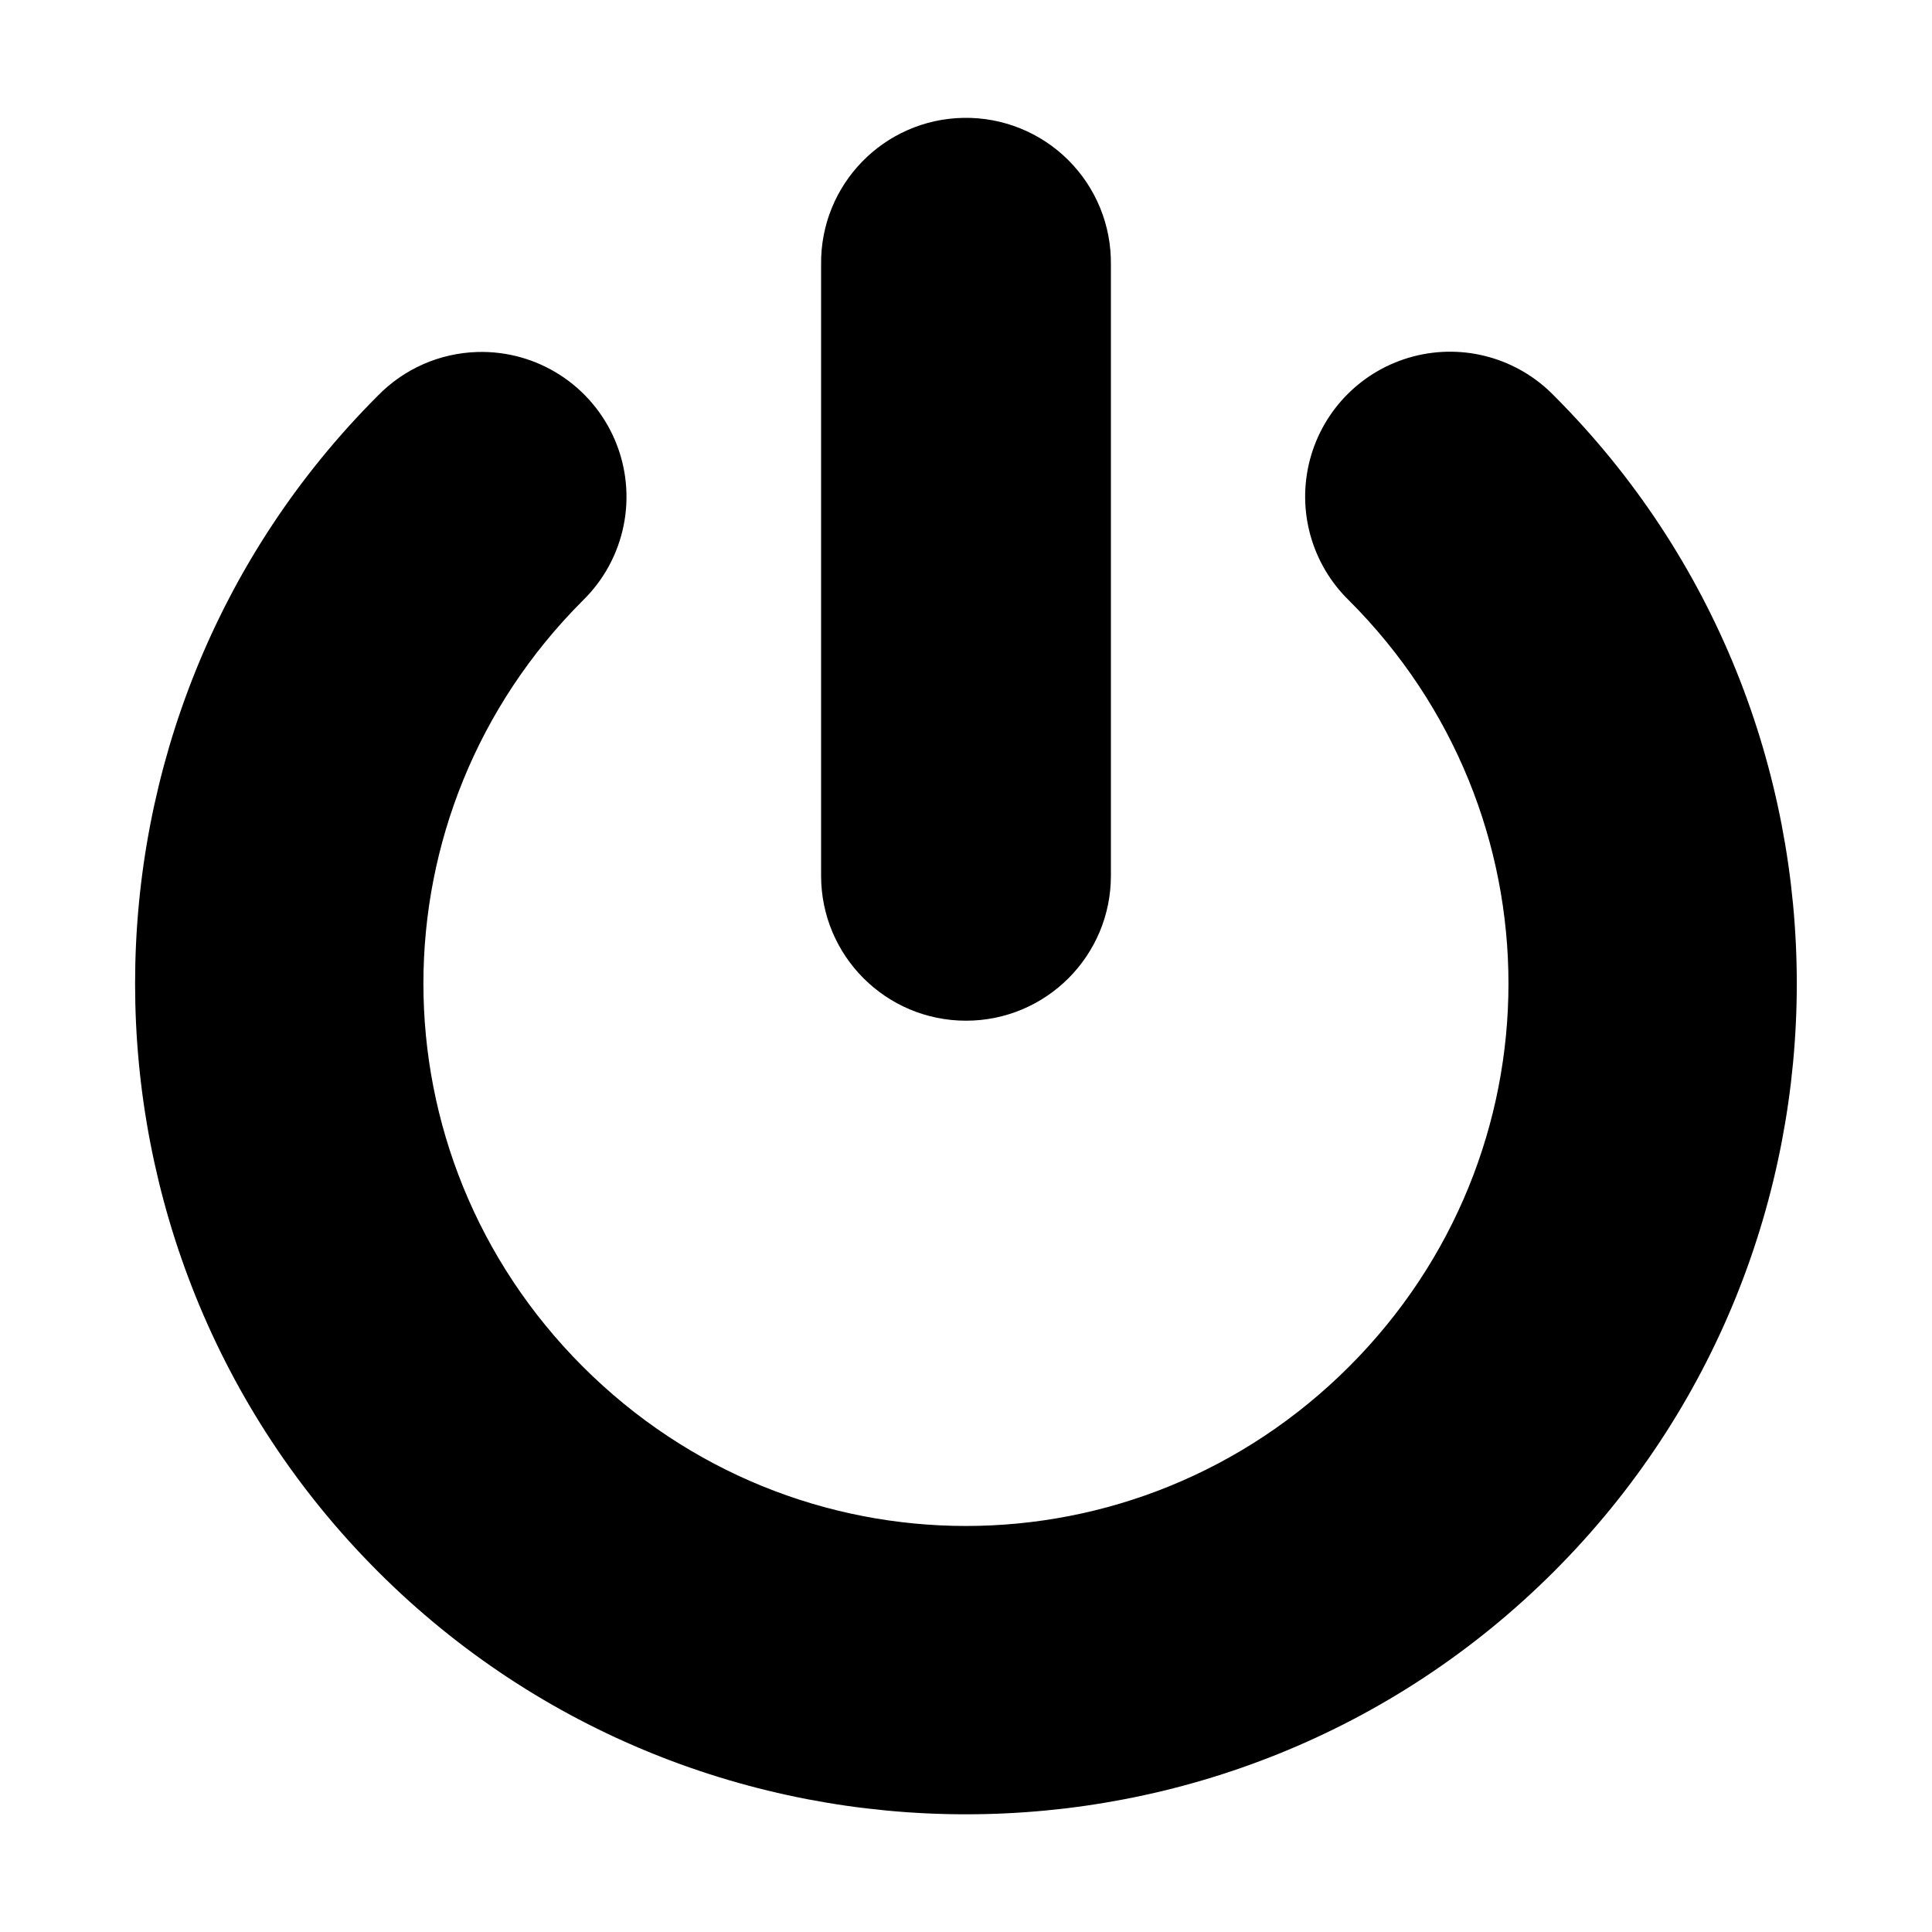
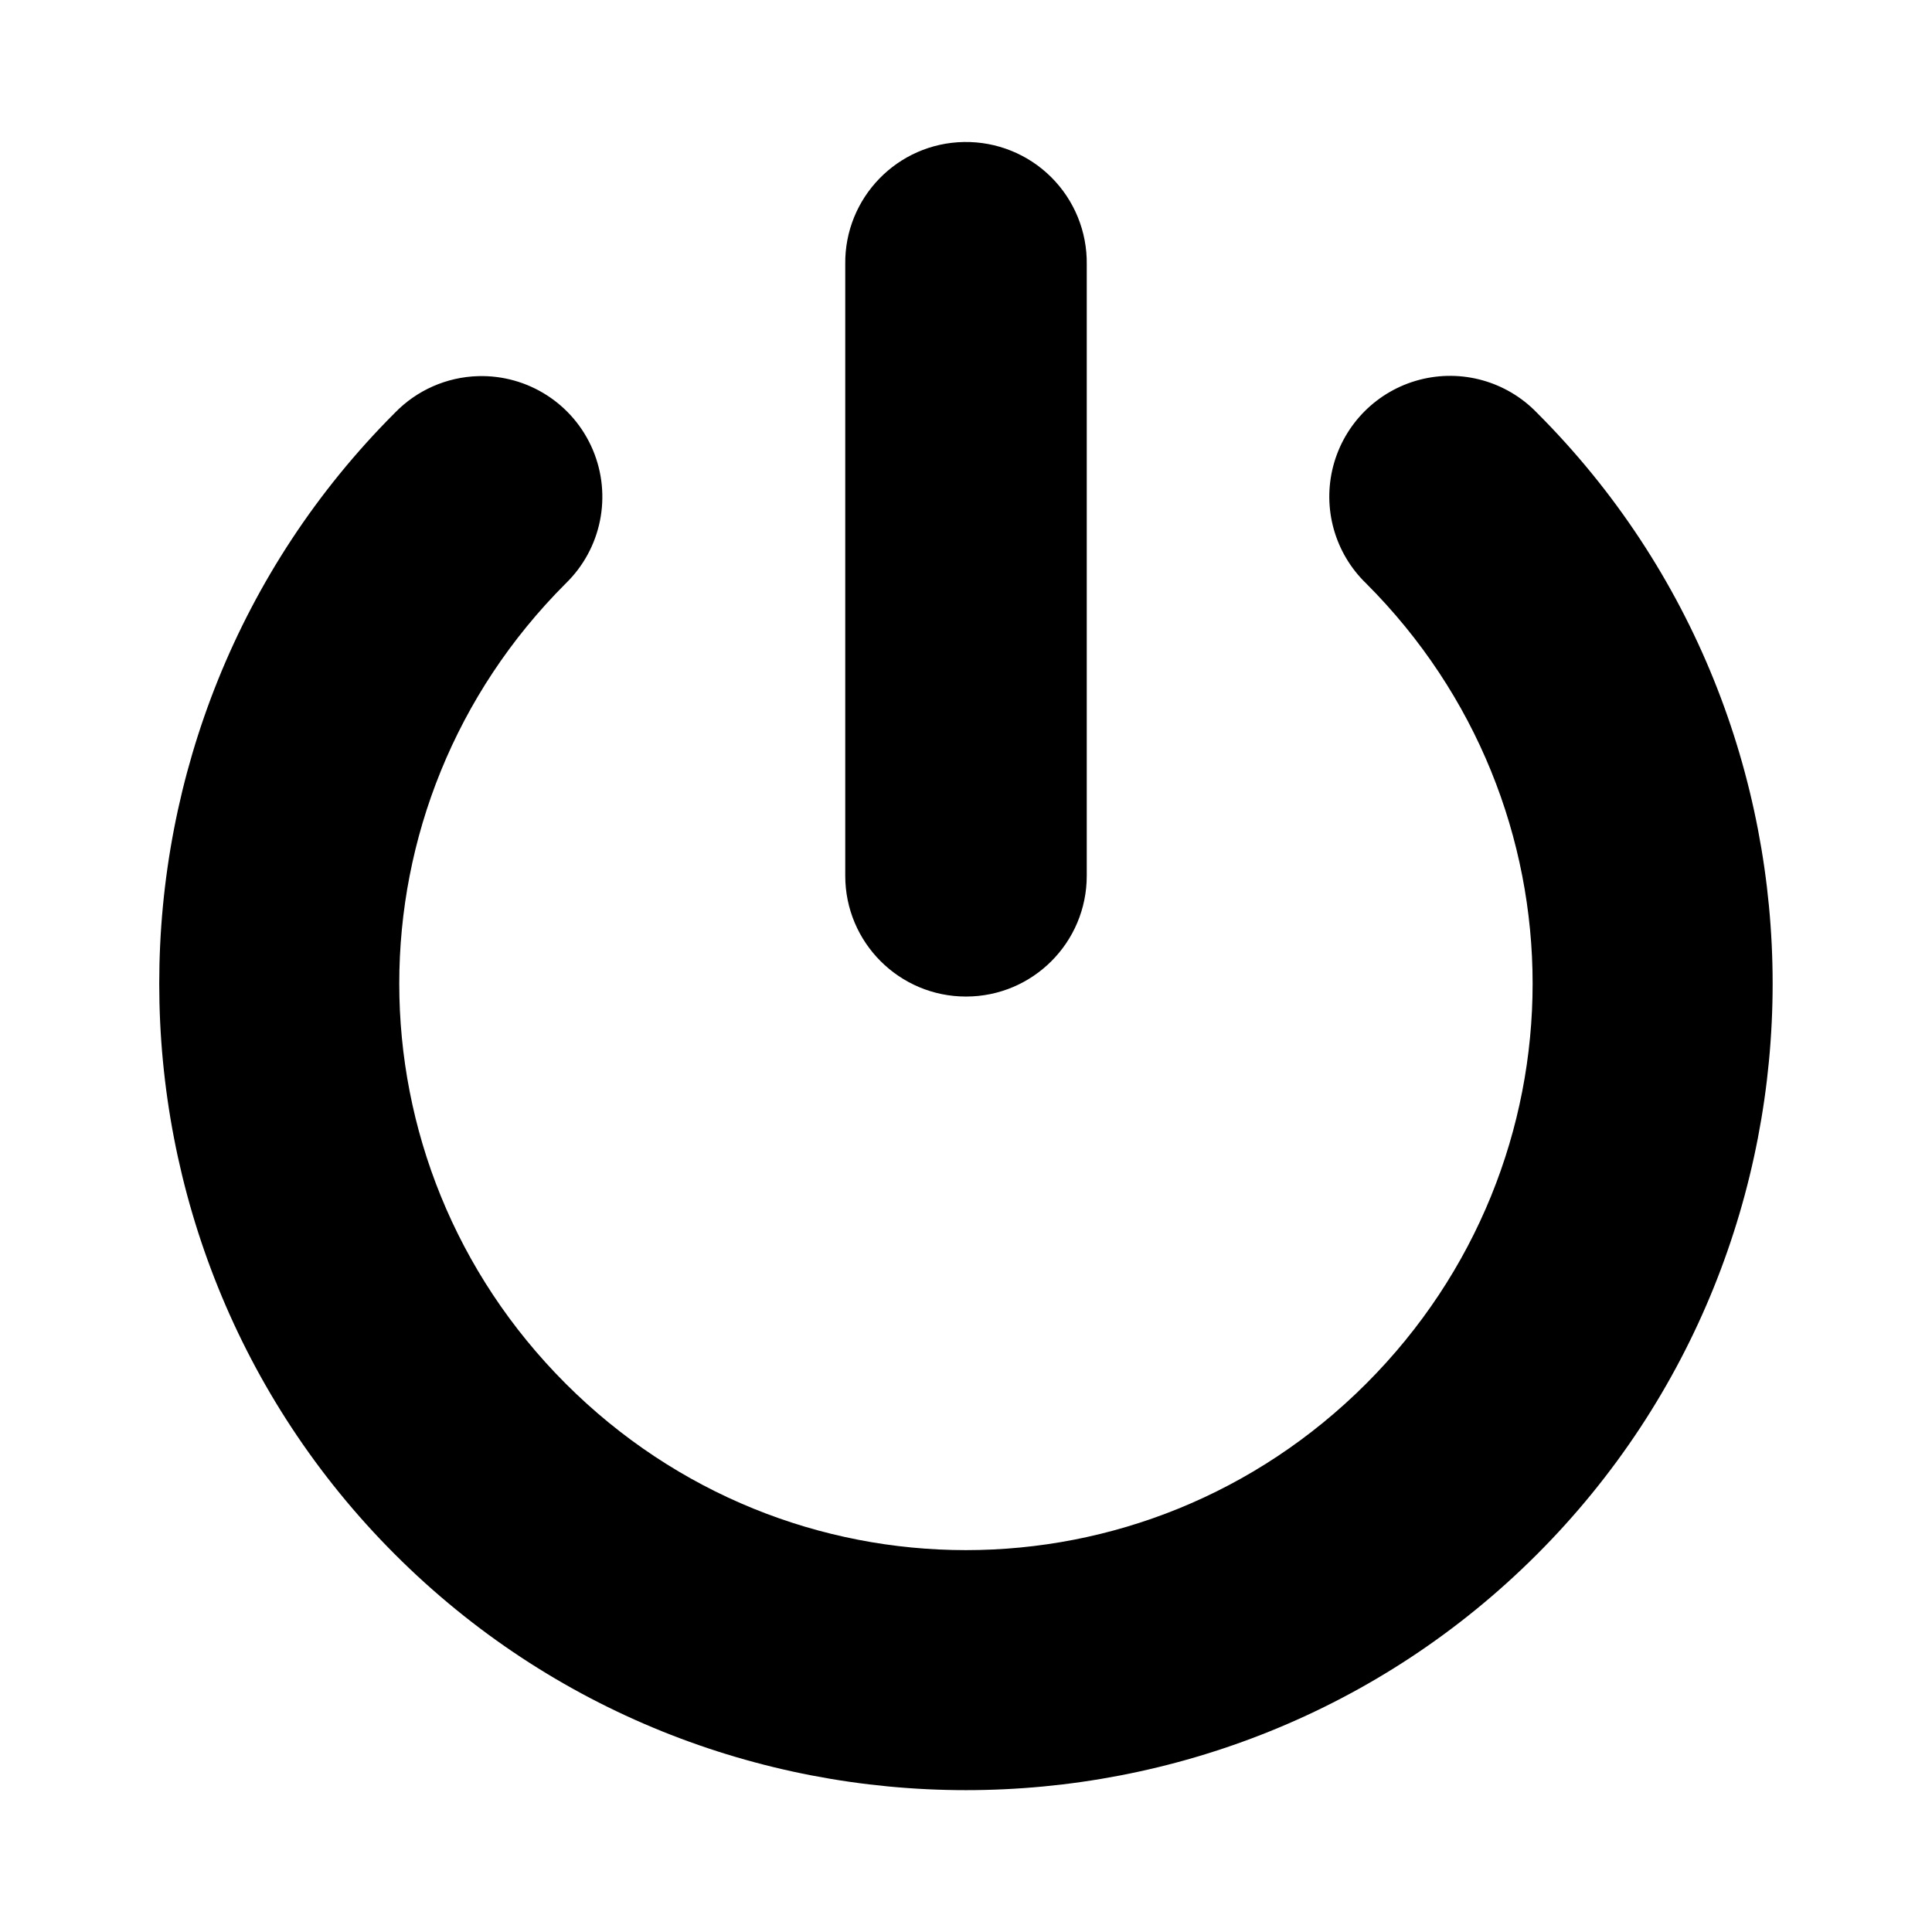
<svg xmlns="http://www.w3.org/2000/svg" width="16" height="16" id="svg4136" version="1.1" viewBox="0 0 16 16">
  <defs id="defs4138" />
  <g id="layer1">
-     <path style="color:#000000;font-style:normal;font-variant:normal;font-weight:normal;font-stretch:normal;font-size:medium;line-height:normal;font-family:sans-serif;text-indent:0;text-align:start;text-decoration:none;text-decoration-line:none;text-decoration-style:solid;text-decoration-color:#000000;letter-spacing:normal;word-spacing:normal;text-transform:none;direction:ltr;block-progression:tb;writing-mode:lr-tb;baseline-shift:baseline;text-anchor:start;white-space:normal;clip-rule:nonzero;display:inline;overflow:visible;visibility:visible;opacity:1;isolation:auto;mix-blend-mode:normal;color-interpolation:sRGB;color-interpolation-filters:linearRGB;solid-color:#000000;solid-opacity:1;fill:#000000;fill-opacity:1;fill-rule:nonzero;stroke:#000000;stroke-width:0.4;stroke-linecap:round;stroke-linejoin:miter;stroke-miterlimit:4;stroke-dasharray:none;stroke-dashoffset:0;stroke-opacity:1;color-rendering:auto;image-rendering:auto;shape-rendering:auto;text-rendering:auto;enable-background:accumulate" d="m 3.959,3.115 a 1,1 0 0 0 -0.688,0.303 c -2.603,2.603 -2.603,6.852 0,9.455 2.603,2.603 6.854,2.603 9.457,0 2.603,-2.603 2.603,-6.852 0,-9.455 a 1,1 0 1 0 -1.414,1.414 c 1.838,1.838 1.838,4.789 0,6.627 -1.838,1.838 -4.791,1.838 -6.629,0 -1.838,-1.838 -1.838,-4.789 0,-6.627 A 1,1 0 0 0 3.959,3.115 Z" id="path4692" />
-     <path style="color:#000000;font-style:normal;font-variant:normal;font-weight:normal;font-stretch:normal;font-size:medium;line-height:normal;font-family:sans-serif;text-indent:0;text-align:start;text-decoration:none;text-decoration-line:none;text-decoration-style:solid;text-decoration-color:#000000;letter-spacing:normal;word-spacing:normal;text-transform:none;direction:ltr;block-progression:tb;writing-mode:lr-tb;baseline-shift:baseline;text-anchor:start;white-space:normal;clip-rule:nonzero;display:inline;overflow:visible;visibility:visible;opacity:1;isolation:auto;mix-blend-mode:normal;color-interpolation:sRGB;color-interpolation-filters:linearRGB;solid-color:#000000;solid-opacity:1;fill:#000000;fill-opacity:1;fill-rule:evenodd;stroke:#000000;stroke-width:0.4;stroke-linecap:round;stroke-linejoin:miter;stroke-miterlimit:4;stroke-dasharray:none;stroke-dashoffset:0;stroke-opacity:1;color-rendering:auto;image-rendering:auto;shape-rendering:auto;text-rendering:auto;enable-background:accumulate" d="M 7.984,1.176 A 1,1 0 0 0 7,2.189 l 0,5.064 a 1,1 0 1 0 2,0 L 9,2.189 A 1,1 0 0 0 7.984,1.176 Z" id="path6137" />
+     <path style="color:#000000;font-style:normal;font-variant:normal;font-weight:normal;font-stretch:normal;font-size:medium;line-height:normal;font-family:sans-serif;text-indent:0;text-align:start;text-decoration:none;text-decoration-line:none;text-decoration-style:solid;text-decoration-color:#000000;letter-spacing:normal;word-spacing:normal;text-transform:none;direction:ltr;block-progression:tb;writing-mode:lr-tb;baseline-shift:baseline;text-anchor:start;white-space:normal;clip-rule:nonzero;display:inline;overflow:visible;visibility:visible;opacity:1;isolation:auto;mix-blend-mode:normal;color-interpolation:sRGB;color-interpolation-filters:linearRGB;solid-color:#000000;solid-opacity:1;fill:#000000;fill-opacity:1;fill-rule:nonzero;stroke:none;stroke-width:0.3;stroke-linecap:round;stroke-linejoin:miter;stroke-miterlimit:4;stroke-dasharray:none;stroke-dashoffset:0;stroke-opacity:1;color-rendering:auto;image-rendering:auto;shape-rendering:auto;text-rendering:auto;enable-background:accumulate" d="m 3.959,3.115 a 1,1 0 0 0 -0.688,0.303 c -2.603,2.603 -2.603,6.852 0,9.455 2.603,2.603 6.854,2.603 9.457,0 2.603,-2.603 2.603,-6.852 0,-9.455 a 1,1 0 1 0 -1.414,1.414 c 1.838,1.838 1.838,4.789 0,6.627 -1.838,1.838 -4.791,1.838 -6.629,0 -1.838,-1.838 -1.838,-4.789 0,-6.627 A 1,1 0 0 0 3.959,3.115 Z" id="path4692" />
+     <path style="color:#000000;font-style:normal;font-variant:normal;font-weight:normal;font-stretch:normal;font-size:medium;line-height:normal;font-family:sans-serif;text-indent:0;text-align:start;text-decoration:none;text-decoration-line:none;text-decoration-style:solid;text-decoration-color:#000000;letter-spacing:normal;word-spacing:normal;text-transform:none;direction:ltr;block-progression:tb;writing-mode:lr-tb;baseline-shift:baseline;text-anchor:start;white-space:normal;clip-rule:nonzero;display:inline;overflow:visible;visibility:visible;opacity:1;isolation:auto;mix-blend-mode:normal;color-interpolation:sRGB;color-interpolation-filters:linearRGB;solid-color:#000000;solid-opacity:1;fill:#000000;fill-opacity:1;fill-rule:evenodd;stroke:none;stroke-width:0.3;stroke-linecap:round;stroke-linejoin:miter;stroke-miterlimit:4;stroke-dasharray:none;stroke-dashoffset:0;stroke-opacity:1;color-rendering:auto;image-rendering:auto;shape-rendering:auto;text-rendering:auto;enable-background:accumulate" d="M 7.984,1.176 A 1,1 0 0 0 7,2.189 l 0,5.064 a 1,1 0 1 0 2,0 L 9,2.189 A 1,1 0 0 0 7.984,1.176 Z" id="path6137" />
  </g>
</svg>
